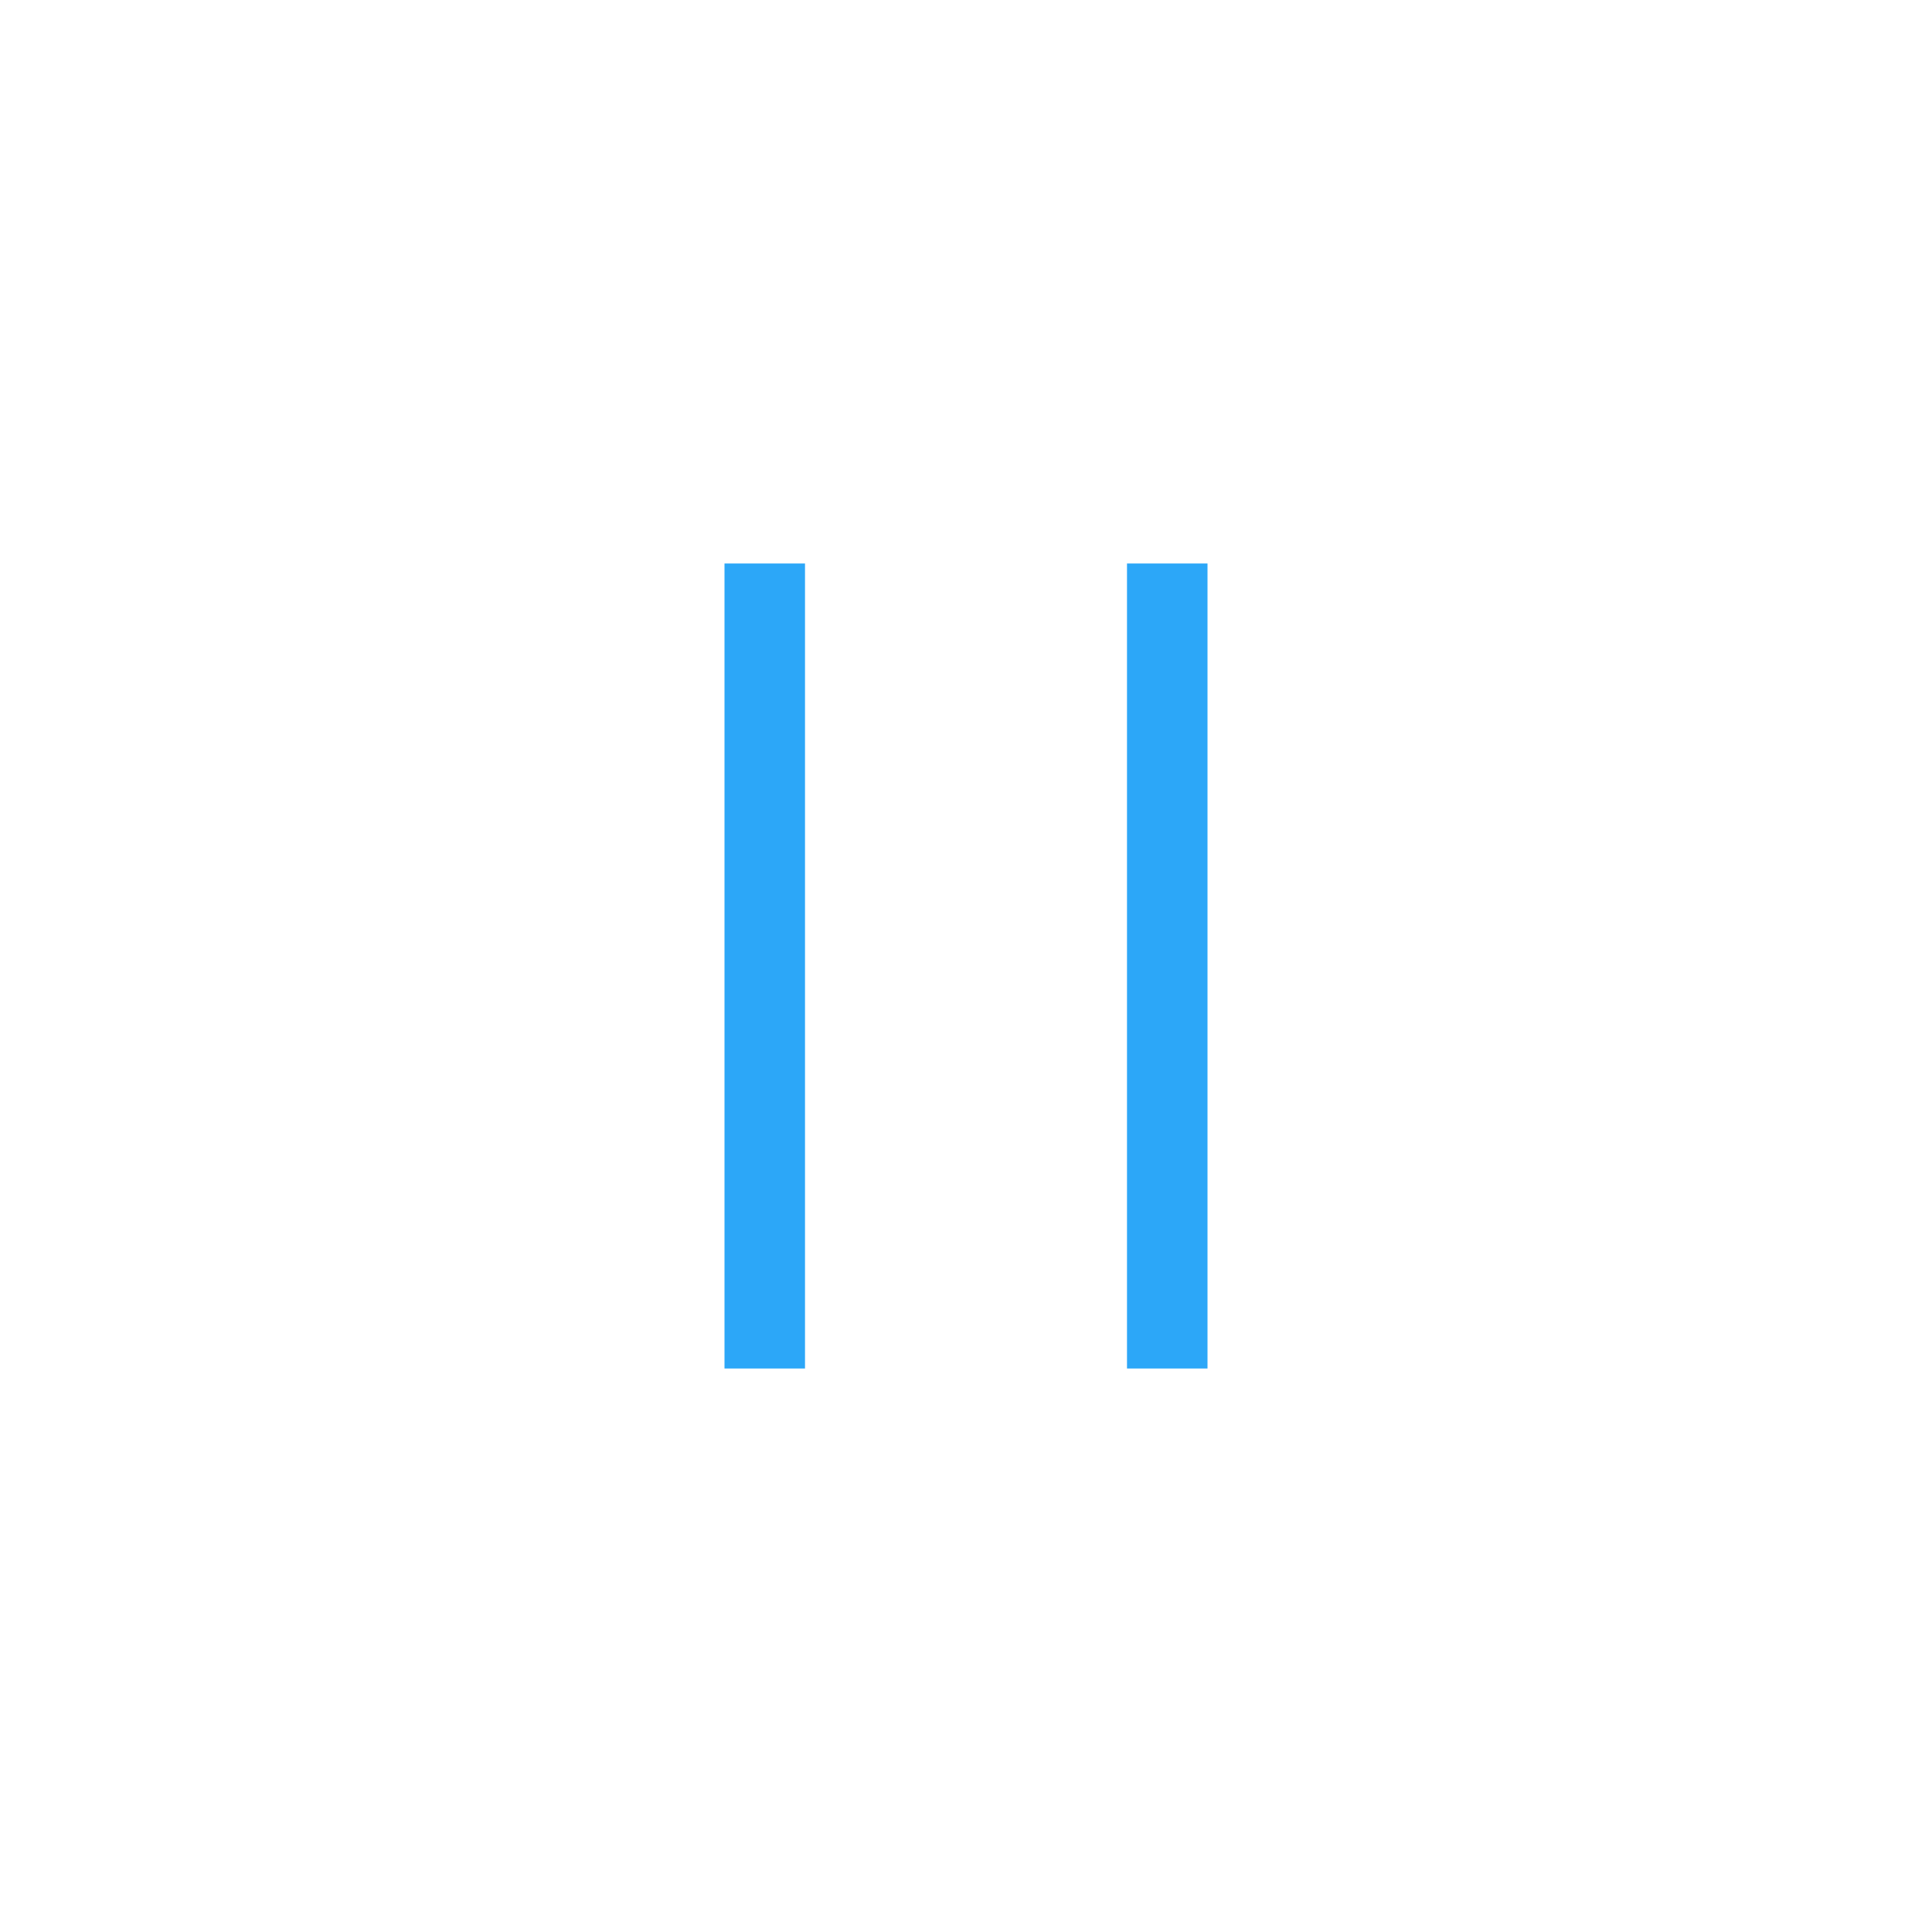
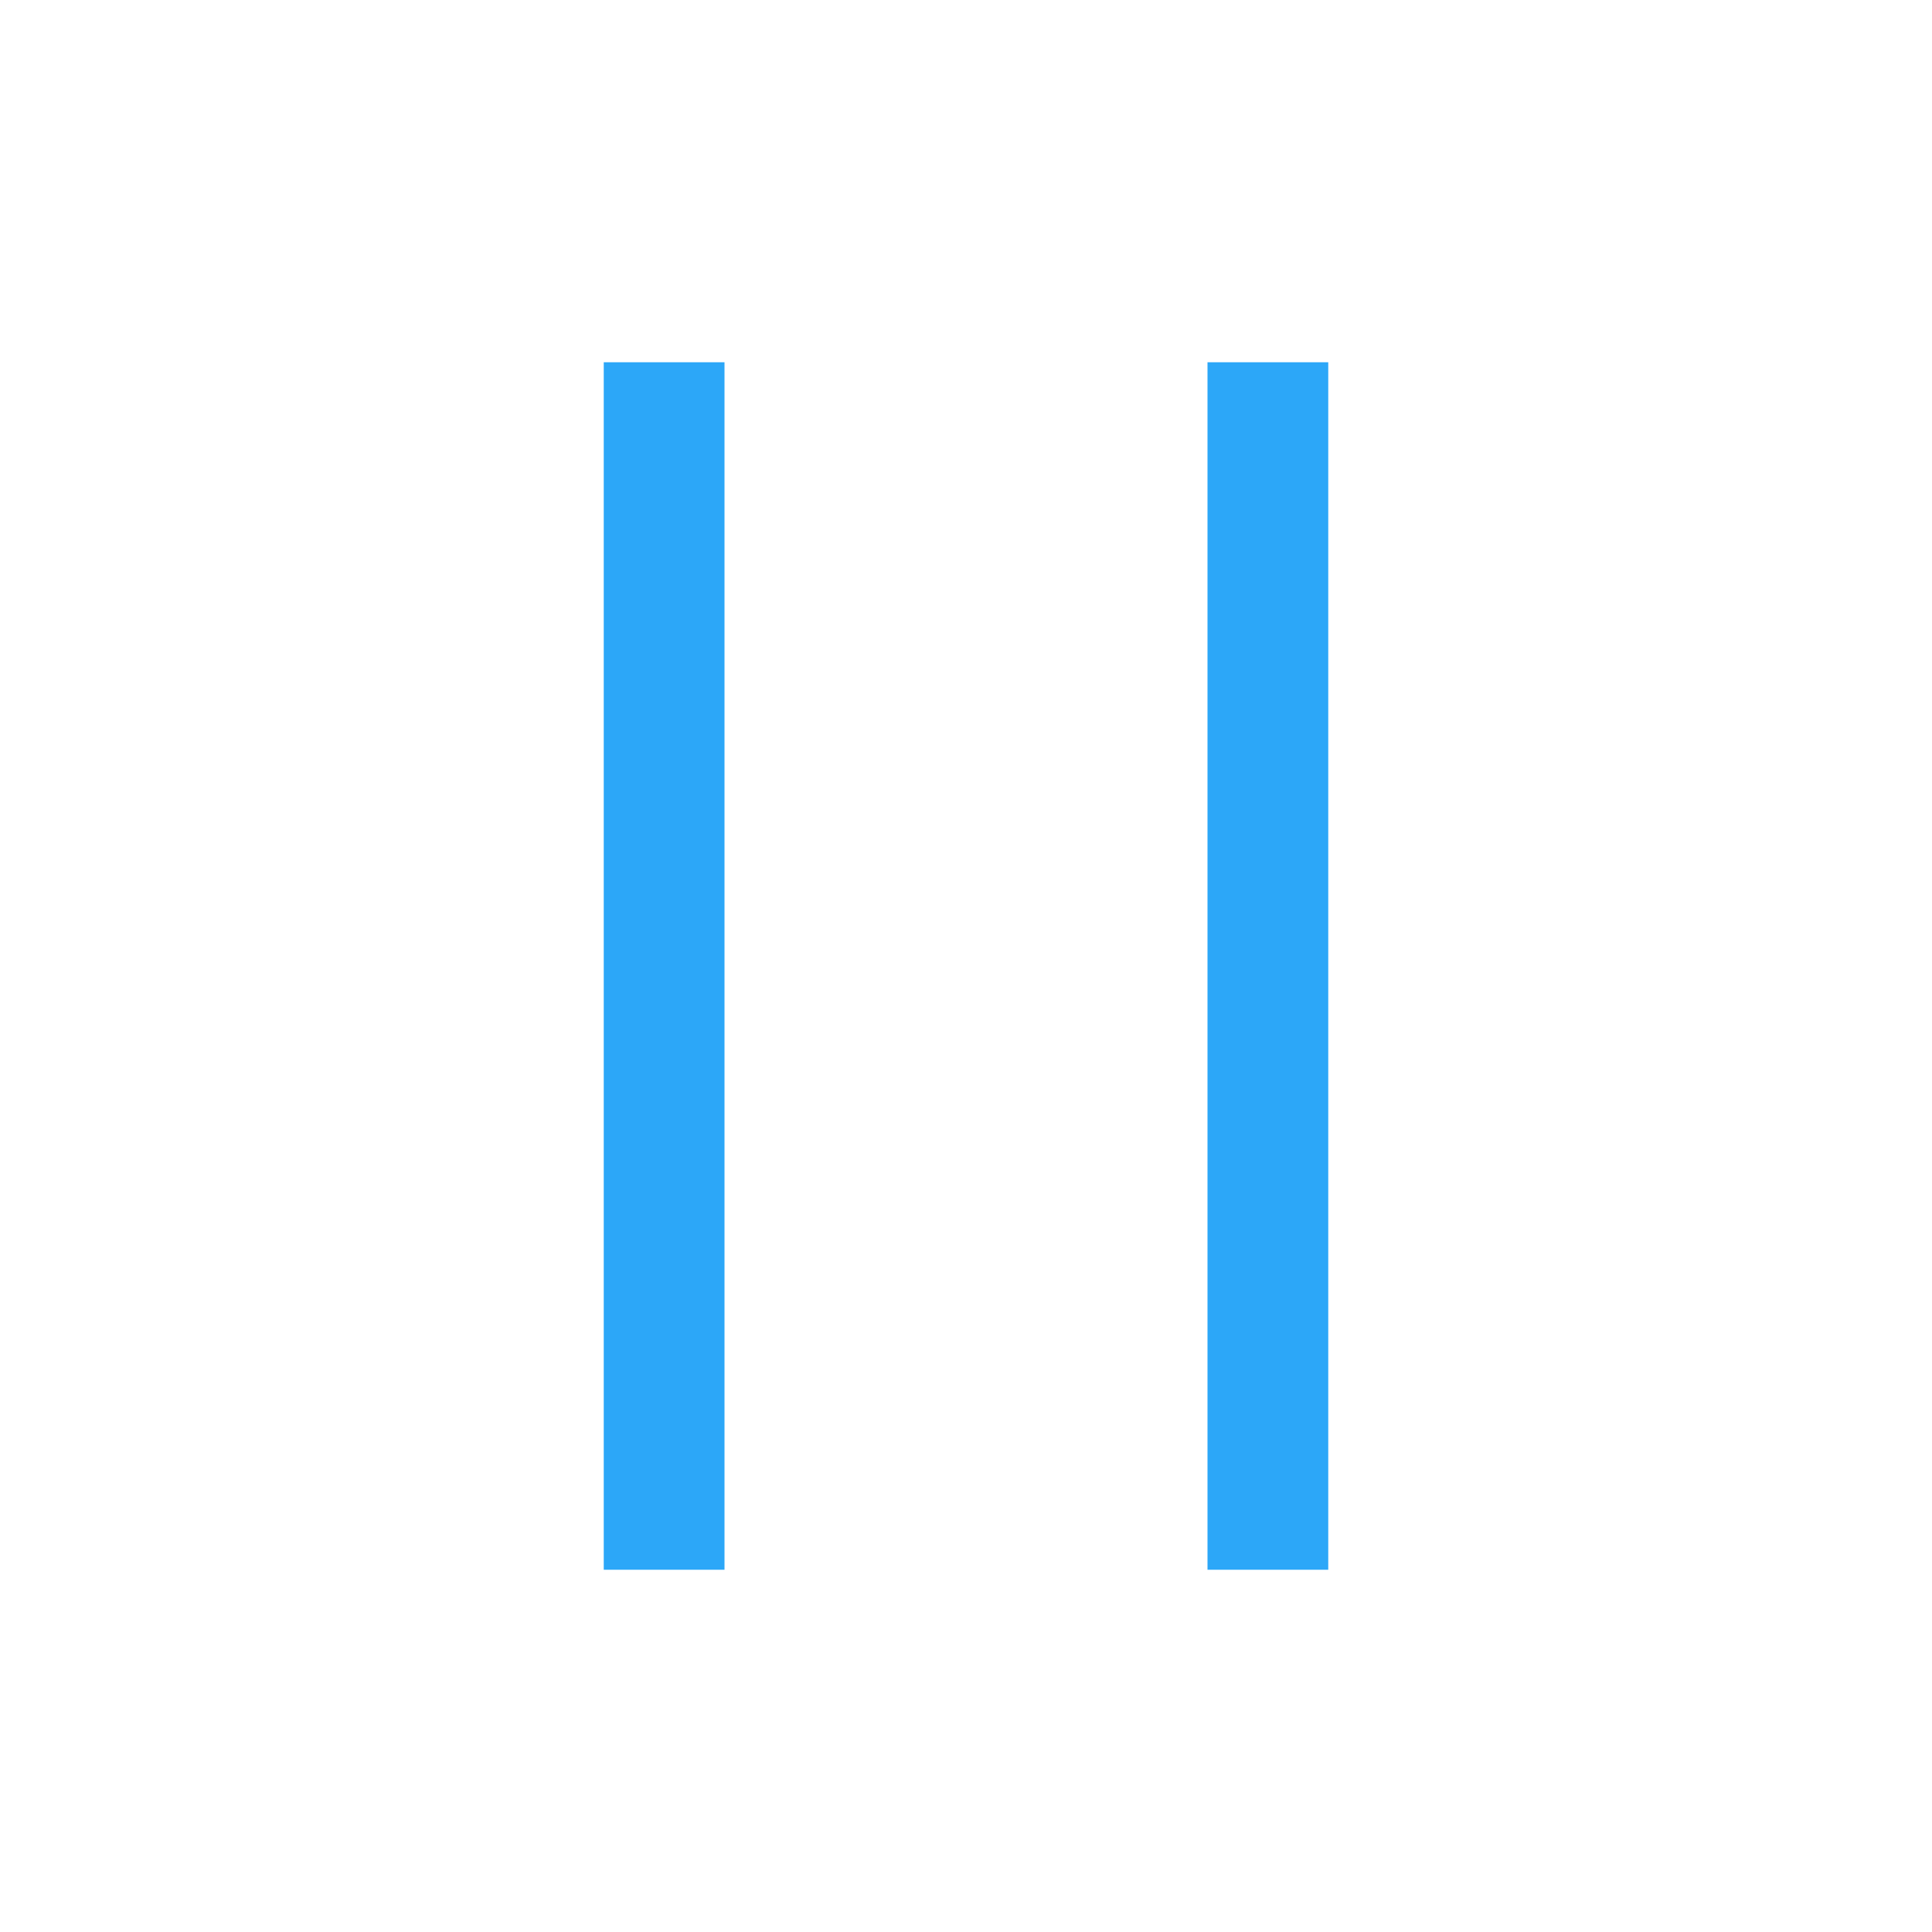
- <svg xmlns="http://www.w3.org/2000/svg" width="24px" height="24px" viewBox="0 0 24 24" version="1.1">
+ <svg xmlns="http://www.w3.org/2000/svg" width="16px" height="16px" viewBox="0 0 16 16" version="1.1">
  <defs />
  <g id="Page-1" stroke="none" stroke-width="1" fill="none" fill-rule="evenodd">
-     <g id="task_pause_press" fill-rule="nonzero" fill="#2CA7F8">
-       <path d="M9,7 L10,7 L10,17 L9,17 L9,7 Z M14,7 L15,7 L15,17 L14,17 L14,7 Z" id="Pause" />
+     <g id="nav_paused_active" fill="#2CA7F8">
+       <path d="M5,3 L6,3 L6,13 L5,13 L5,3 Z M10,3 L11,3 L11,13 L10,13 L10,3 Z" id="Combined-Shape" />
    </g>
  </g>
</svg>
